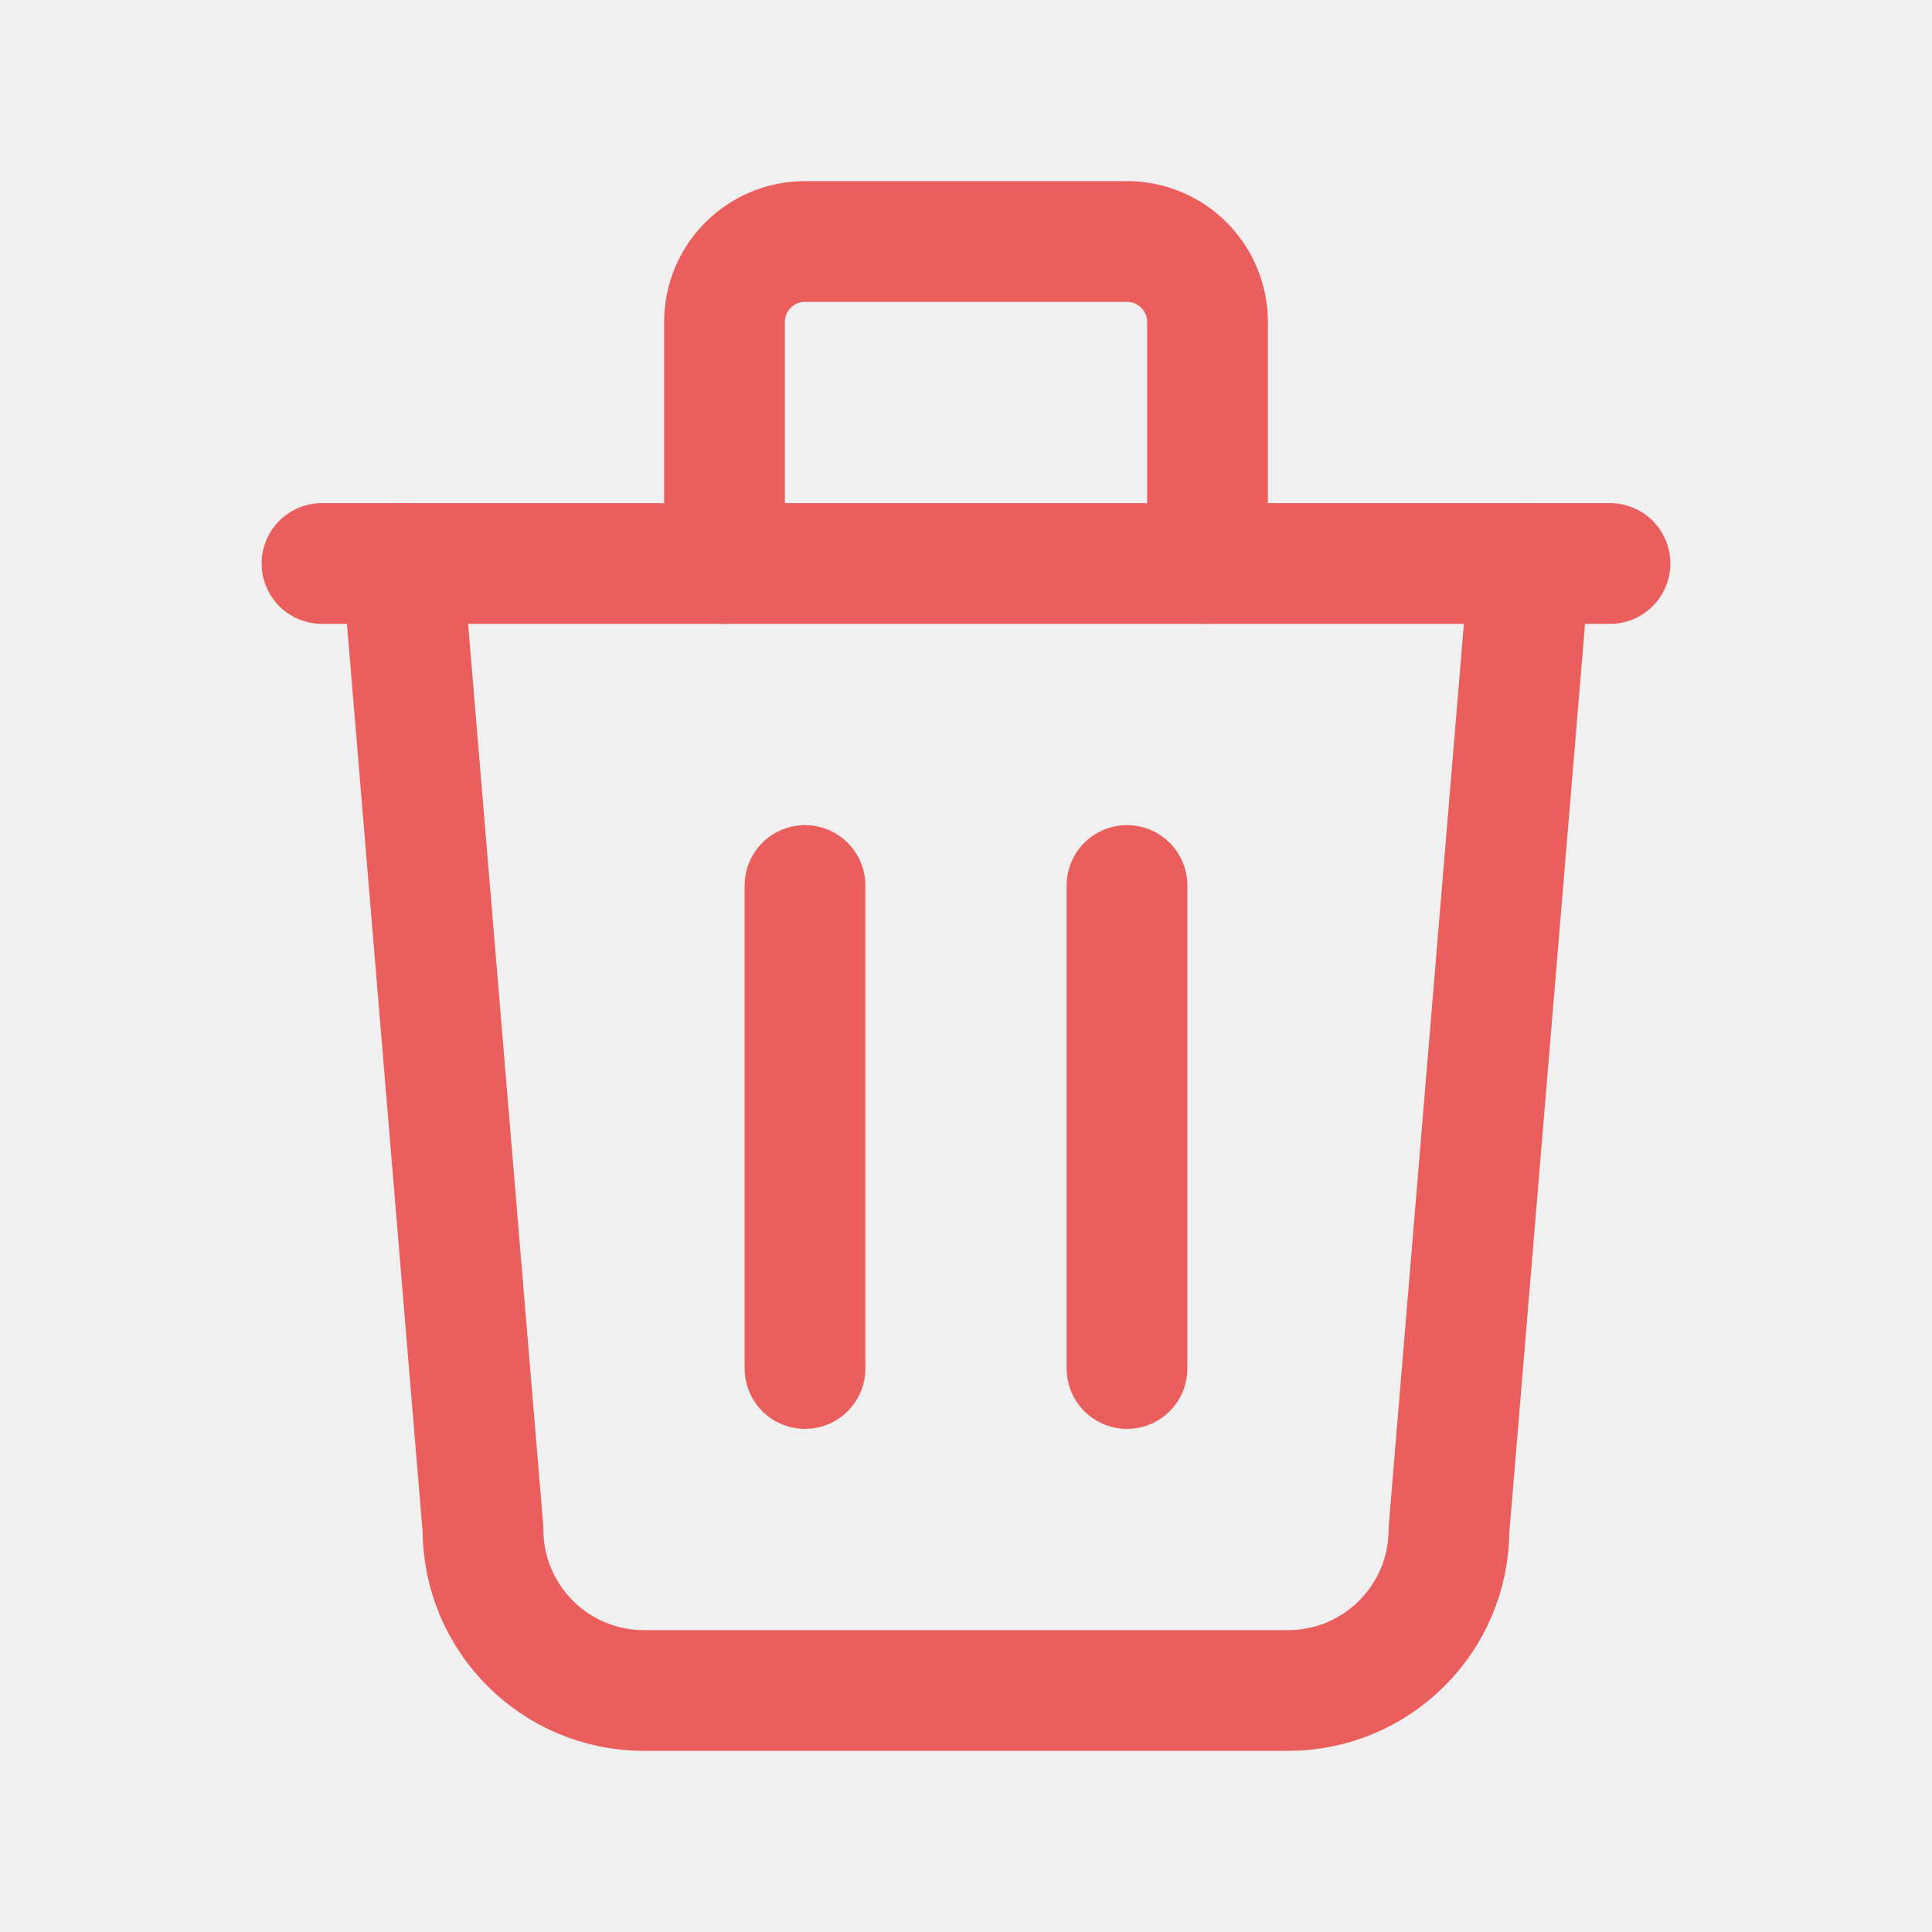
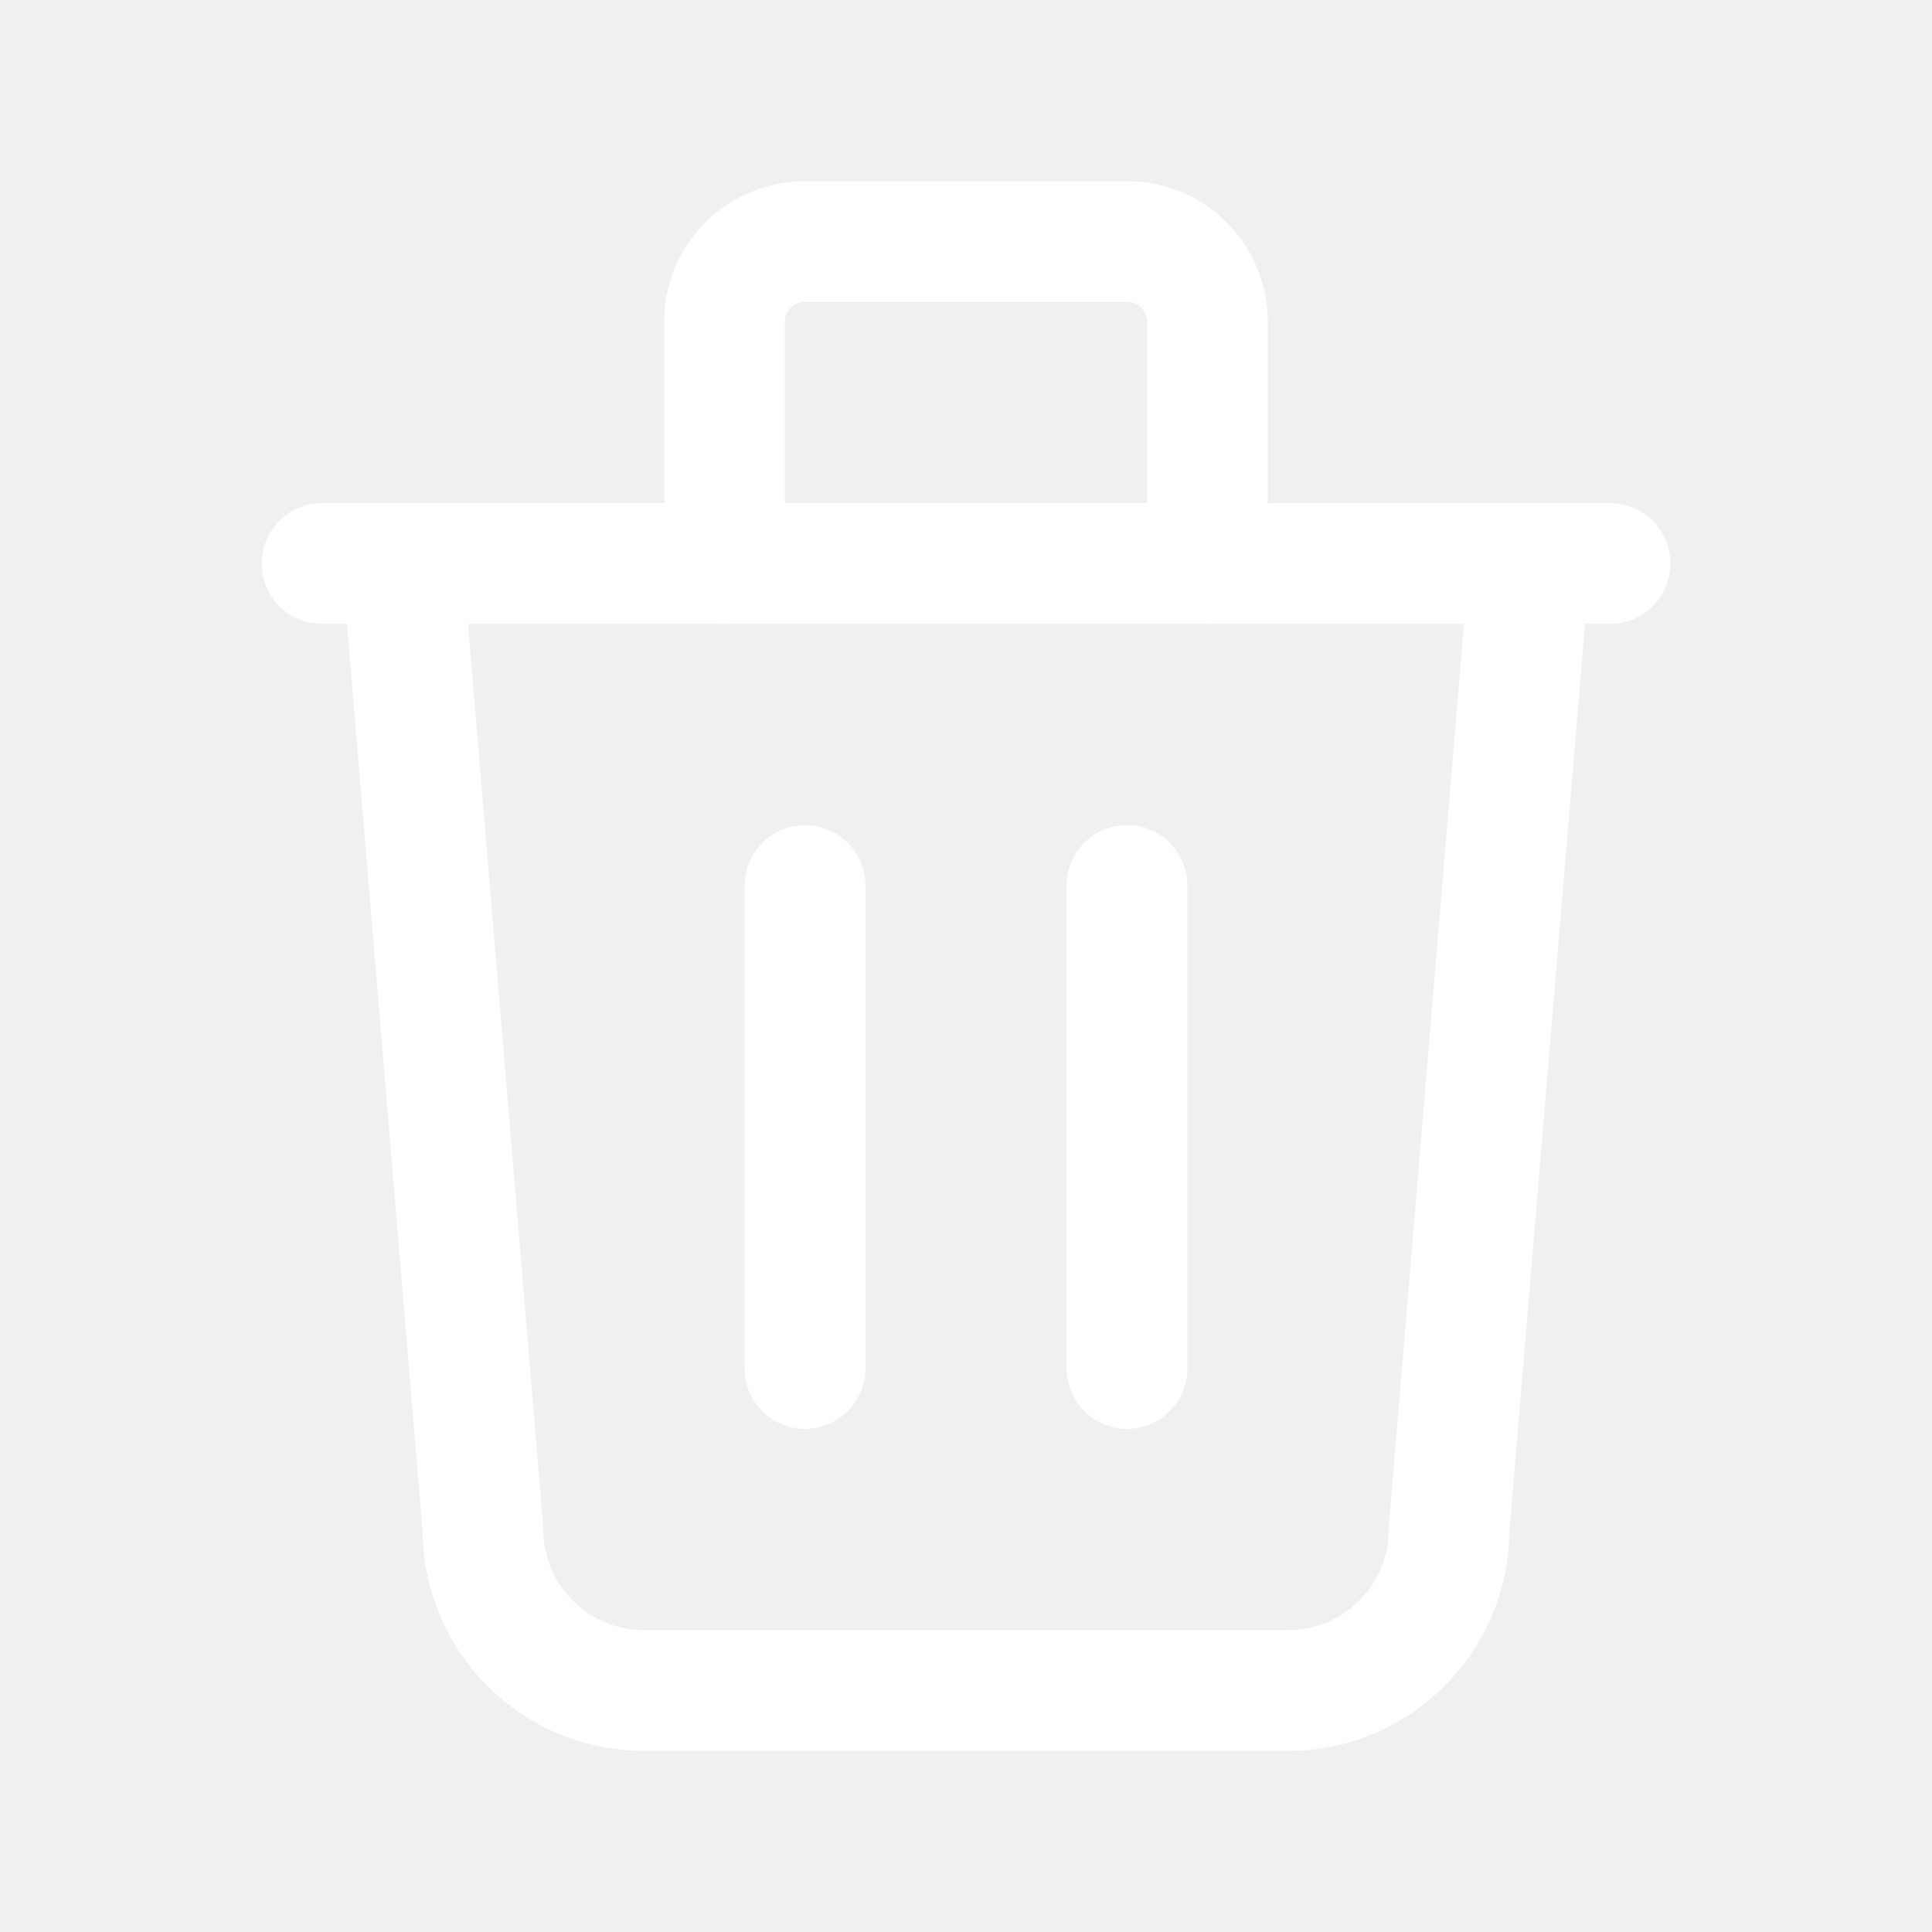
- <svg xmlns="http://www.w3.org/2000/svg" class="icon icon-tabler icon-tabler-trash" width="44" height="44" viewBox="0 0 24 24" stroke-width="1.5" stroke="#eb5e5e" fill="none" stroke-linecap="round" stroke-linejoin="round">
+ <svg xmlns="http://www.w3.org/2000/svg" class="icon icon-tabler icon-tabler-trash" width="44" height="44" viewBox="0 0 24 24" stroke-width="1.5" stroke="#fff" fill="none" stroke-linecap="round" stroke-linejoin="round">
  <path stroke="none" d="M0 0h24v24H0z" fill="none" />
  <line x1="4" y1="7" x2="20" y2="7" />
  <line x1="10" y1="11" x2="10" y2="17" />
  <line x1="14" y1="11" x2="14" y2="17" />
  <path d="M5 7l1 12a2 2 0 0 0 2 2h8a2 2 0 0 0 2 -2l1 -12" />
  <path d="M9 7v-3a1 1 0 0 1 1 -1h4a1 1 0 0 1 1 1v3" />
</svg>
